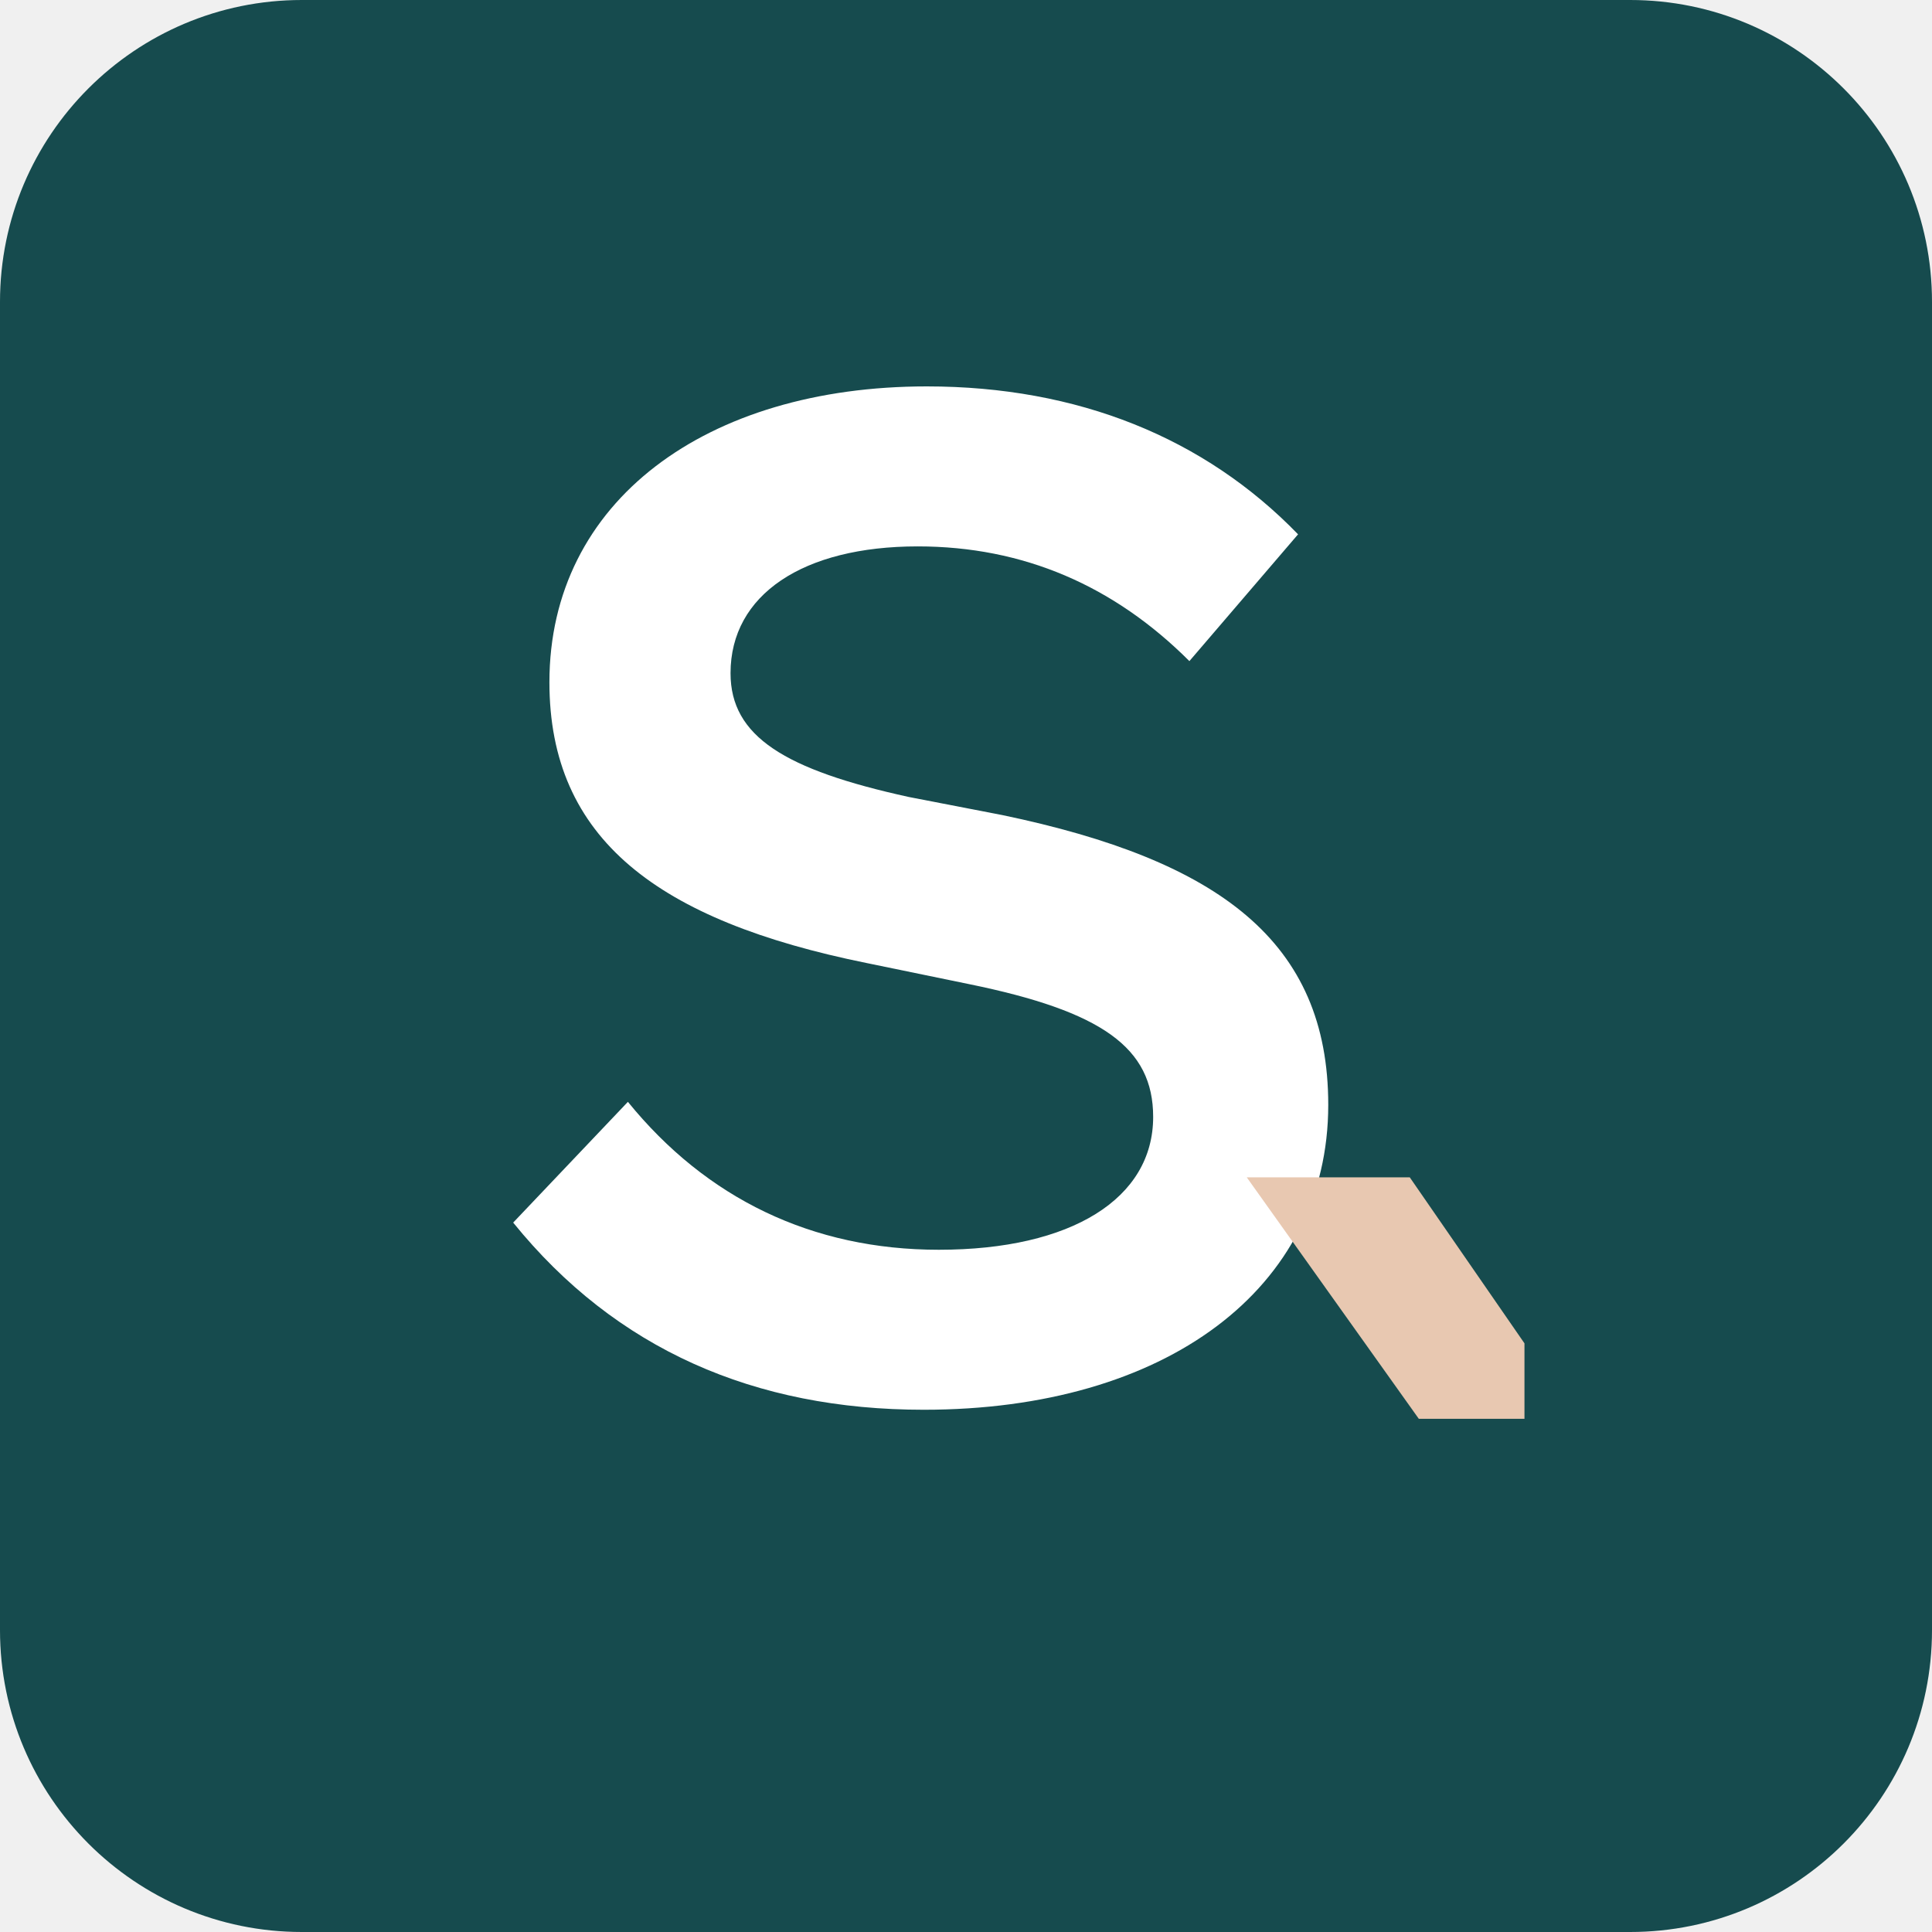
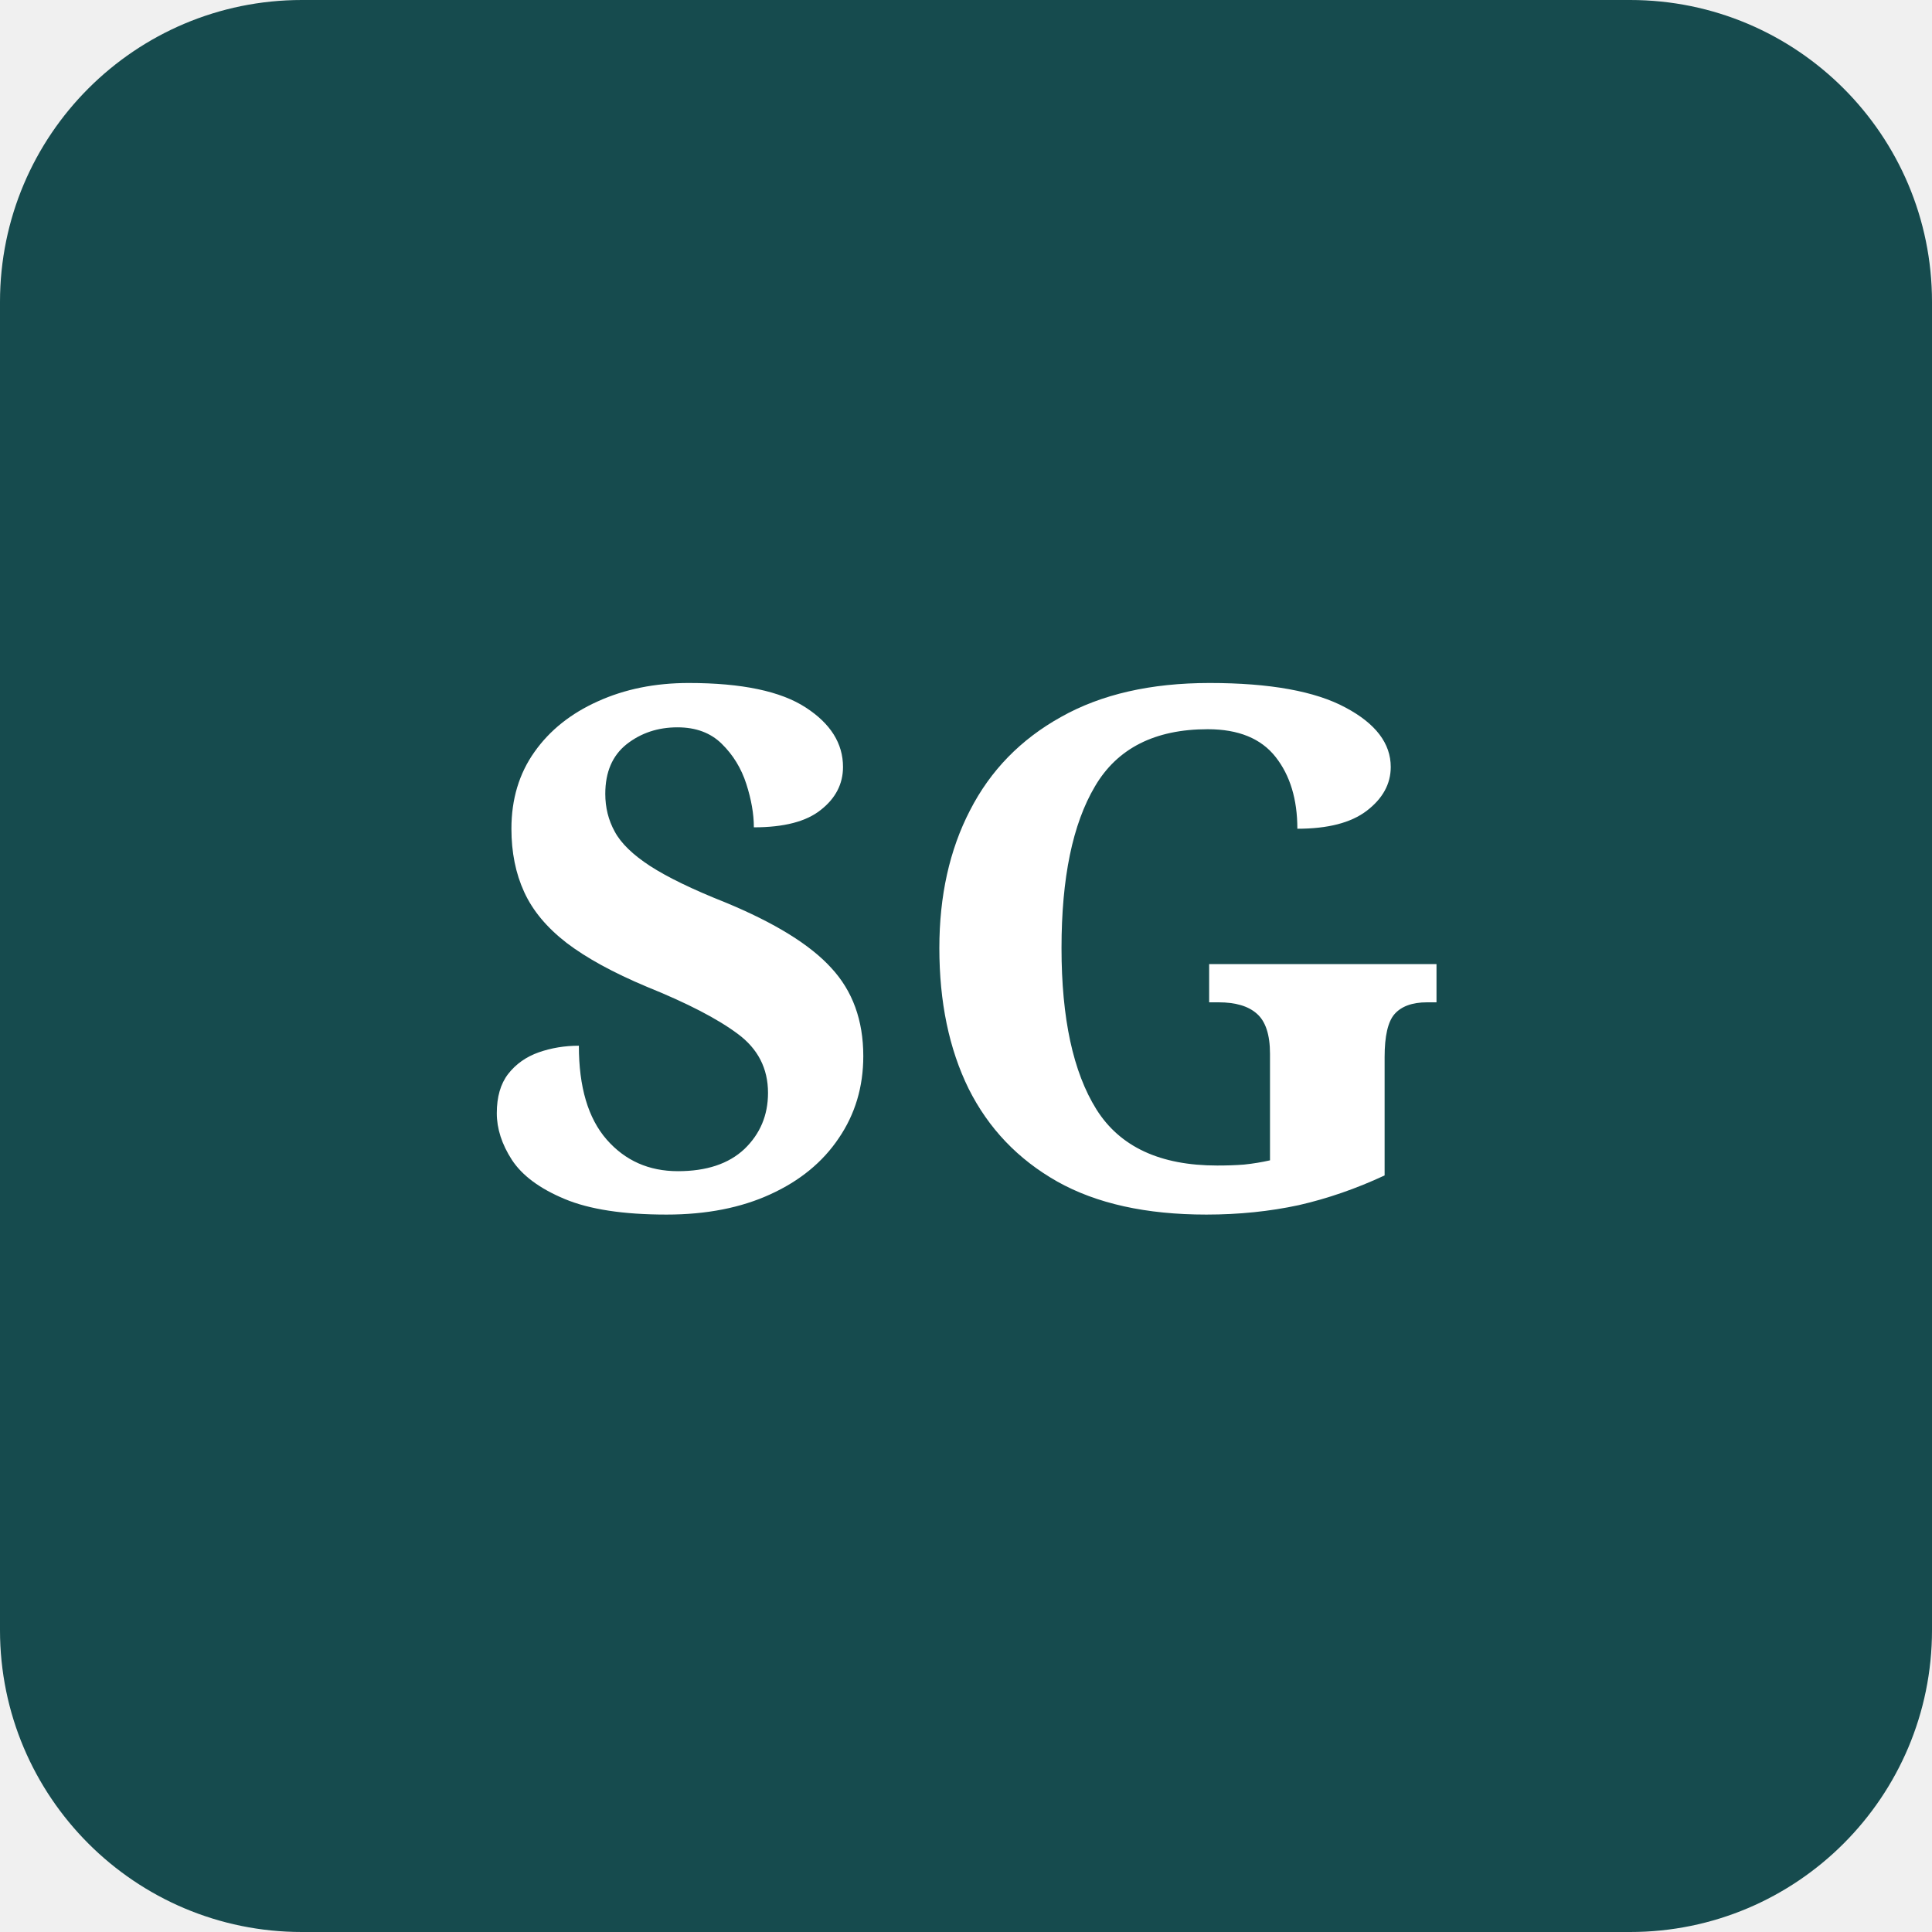
<svg xmlns="http://www.w3.org/2000/svg" viewBox="0 0 64 64" role="img" aria-label="SG">
  <rect width="64" height="64" rx="10" fill="#164b4e" />
-   <path d="M17 40.5c3.4 4.2 8 6.2 13.6 6.2 8 0 13.4-4 13.4-10.1 0-5.4-3.6-8.1-10.8-9.6l-3.1-.6c-4.1-.9-5.9-2-5.9-4.1 0-2.6 2.4-4.2 6.2-4.2 3.5 0 6.5 1.3 9 3.8l3.6-4.2c-3.1-3.2-7.3-4.9-12.3-4.9-7.3 0-12.5 3.8-12.5 9.8 0 5.2 3.6 7.9 10.5 9.3l3.4.7c4.4.9 6.1 2.1 6.1 4.4 0 2.7-2.7 4.4-7.1 4.4-4.2 0-7.7-1.7-10.3-4.9L17 40.5Z" fill="#fff" />
-   <path d="m47 47-5.7-8h5.4l3.8 5.5V47H47Z" fill="#e8c8b1" />
+   <text x="32" y="40" text-anchor="middle" font-family="Georgia, serif" font-size="24" font-weight="700" fill="#ffffff">SG</text>
</svg>
